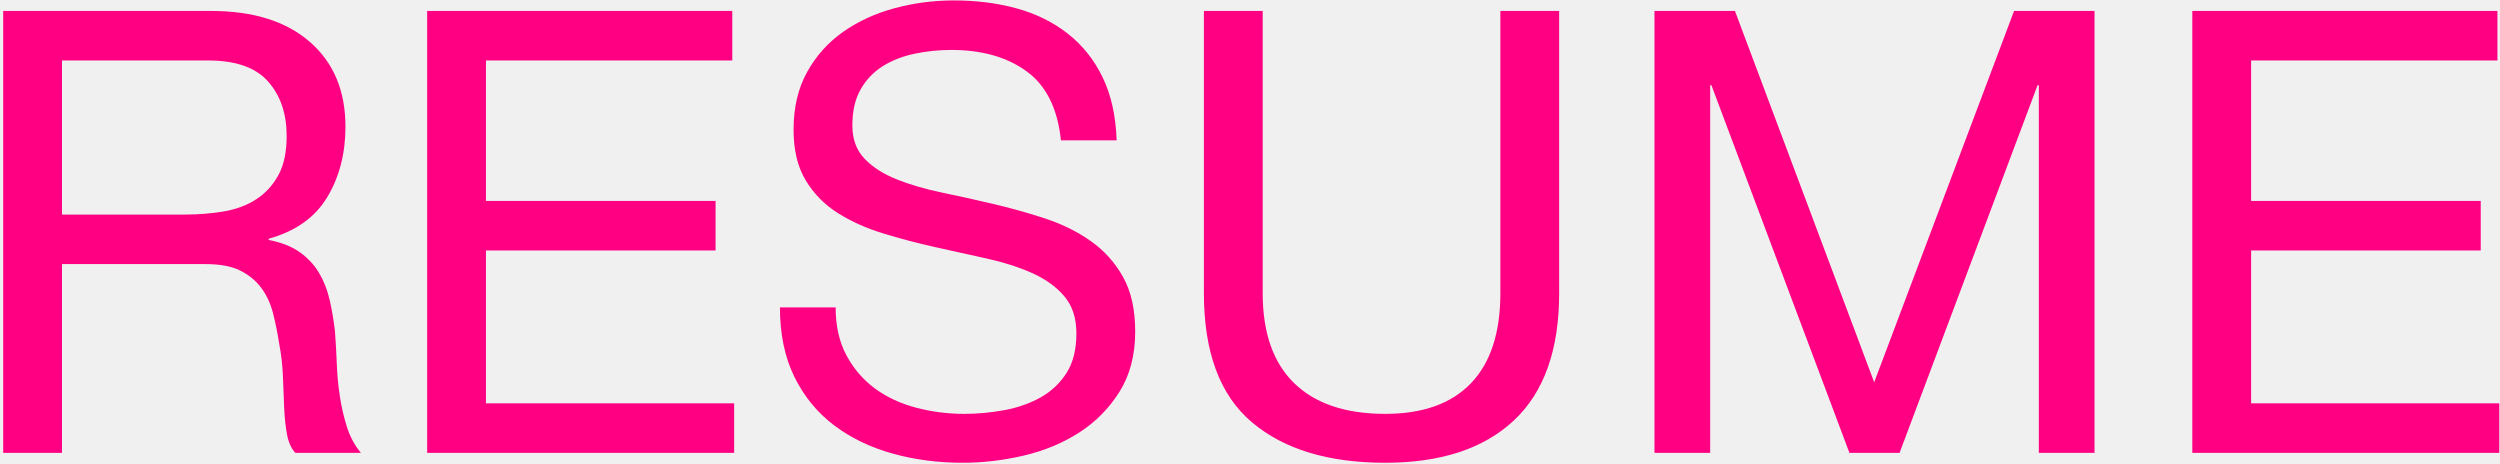
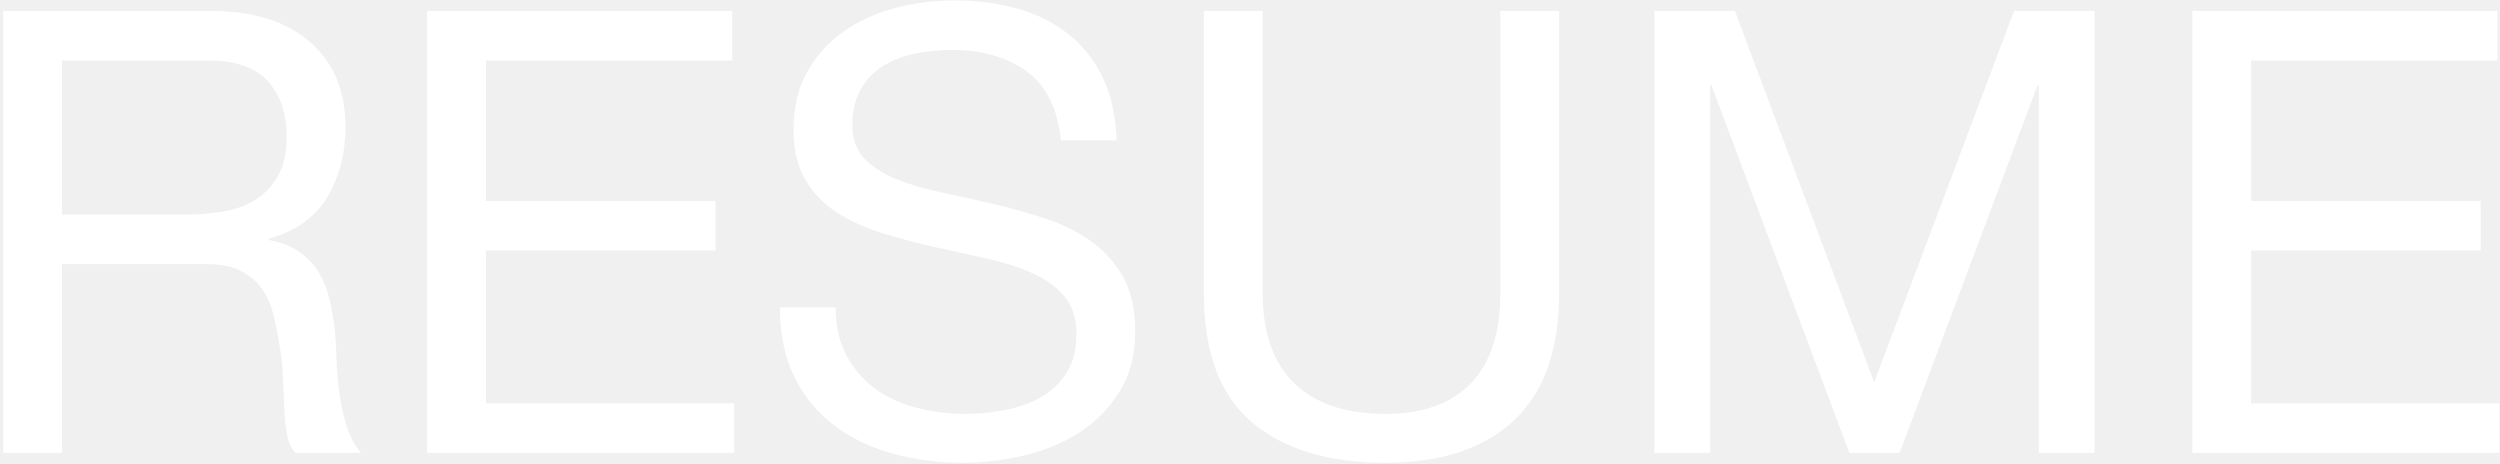
<svg xmlns="http://www.w3.org/2000/svg" width="642px" height="119px" viewBox="0 0 642 119" version="1.1">
  <defs />
  <g id="Page-1" stroke="none" stroke-width="1" fill="none" fill-rule="evenodd">
-     <path d="M0.82,2.812 L54.223,2.812 C65.031,2.812 73.481,5.461 79.574,10.759 C85.667,16.057 88.713,23.315 88.713,32.534 C88.713,39.421 87.15,45.46 84.024,50.653 C80.899,55.845 75.892,59.394 69.005,61.301 L69.005,61.619 C72.289,62.255 74.965,63.315 77.031,64.798 C79.097,66.282 80.74,68.056 81.958,70.123 C83.177,72.189 84.077,74.493 84.66,77.036 C85.243,79.579 85.693,82.228 86.011,84.983 C86.223,87.738 86.382,90.546 86.488,93.407 C86.594,96.268 86.859,99.076 87.283,101.831 C87.707,104.586 88.316,107.208 89.11,109.698 C89.905,112.188 91.097,114.387 92.687,116.294 L75.839,116.294 C74.779,115.129 74.064,113.539 73.693,111.526 C73.323,109.513 73.084,107.261 72.978,104.771 C72.872,102.281 72.766,99.606 72.66,96.745 C72.554,93.884 72.236,91.076 71.707,88.321 C71.283,85.566 70.753,82.944 70.117,80.454 C69.482,77.963 68.475,75.791 67.097,73.937 C65.72,72.083 63.919,70.599 61.694,69.487 C59.468,68.374 56.502,67.818 52.793,67.818 L15.919,67.818 L15.919,116.294 L0.82,116.294 L0.82,2.812 Z M47.389,55.103 C50.886,55.103 54.223,54.838 57.402,54.308 C60.581,53.778 63.362,52.745 65.746,51.209 C68.131,49.672 70.038,47.606 71.468,45.01 C72.899,42.414 73.614,39.05 73.614,34.918 C73.614,29.196 72.025,24.534 68.846,20.931 C65.667,17.328 60.528,15.527 53.429,15.527 L15.919,15.527 L15.919,55.103 L47.389,55.103 Z M109.693,2.812 L188.05,2.812 L188.05,15.527 L124.792,15.527 L124.792,51.606 L183.759,51.606 L183.759,64.321 L124.792,64.321 L124.792,103.579 L188.527,103.579 L188.527,116.294 L109.693,116.294 L109.693,2.812 Z M272.446,36.03 C271.599,27.871 268.658,21.964 263.625,18.308 C258.592,14.653 252.155,12.825 244.314,12.825 C241.135,12.825 238.01,13.143 234.937,13.779 C231.864,14.414 229.136,15.474 226.751,16.958 C224.367,18.441 222.46,20.428 221.03,22.918 C219.599,25.408 218.884,28.507 218.884,32.216 C218.884,35.712 219.917,38.547 221.983,40.719 C224.049,42.891 226.804,44.666 230.248,46.043 C233.692,47.421 237.586,48.56 241.93,49.46 C246.274,50.361 250.698,51.341 255.201,52.401 C259.705,53.46 264.129,54.705 268.473,56.136 C272.817,57.566 276.711,59.5 280.155,61.937 C283.599,64.374 286.353,67.447 288.42,71.156 C290.486,74.864 291.519,79.526 291.519,85.142 C291.519,91.182 290.168,96.347 287.466,100.639 C284.764,104.93 281.294,108.427 277.056,111.129 C272.817,113.831 268.076,115.791 262.831,117.009 C257.586,118.228 252.367,118.837 247.175,118.837 C240.817,118.837 234.804,118.043 229.136,116.453 C223.467,114.864 218.487,112.453 214.195,109.221 C209.904,105.99 206.513,101.857 204.023,96.824 C201.533,91.791 200.288,85.831 200.288,78.944 L214.593,78.944 C214.593,83.712 215.52,87.818 217.374,91.261 C219.228,94.705 221.665,97.539 224.685,99.765 C227.705,101.99 231.228,103.632 235.255,104.692 C239.281,105.751 243.413,106.281 247.652,106.281 C251.043,106.281 254.46,105.963 257.903,105.327 C261.347,104.692 264.446,103.606 267.201,102.069 C269.956,100.533 272.181,98.44 273.877,95.791 C275.572,93.142 276.42,89.751 276.42,85.619 C276.42,81.699 275.387,78.52 273.32,76.083 C271.254,73.646 268.499,71.659 265.056,70.123 C261.612,68.586 257.718,67.341 253.374,66.387 C249.029,65.434 244.606,64.454 240.102,63.447 C235.599,62.44 231.175,61.275 226.831,59.95 C222.487,58.626 218.593,56.878 215.149,54.705 C211.705,52.533 208.95,49.725 206.884,46.282 C204.818,42.838 203.785,38.52 203.785,33.328 C203.785,27.606 204.95,22.653 207.281,18.467 C209.613,14.282 212.712,10.838 216.579,8.136 C220.447,5.434 224.844,3.421 229.771,2.097 C234.698,0.772 239.758,0.11 244.95,0.11 C250.778,0.11 256.182,0.799 261.162,2.176 C266.142,3.554 270.513,5.726 274.274,8.693 C278.036,11.66 281.003,15.395 283.175,19.898 C285.347,24.401 286.539,29.779 286.751,36.03 L272.446,36.03 Z M400.392,75.288 C400.392,89.805 396.525,100.692 388.79,107.95 C381.054,115.208 370.035,118.837 355.73,118.837 C341.108,118.837 329.691,115.367 321.479,108.427 C313.267,101.486 309.161,90.44 309.161,75.288 L309.161,2.812 L324.26,2.812 L324.26,75.288 C324.26,85.46 326.962,93.169 332.366,98.414 C337.77,103.659 345.558,106.281 355.73,106.281 C365.373,106.281 372.71,103.659 377.743,98.414 C382.776,93.169 385.293,85.46 385.293,75.288 L385.293,2.812 L400.392,2.812 L400.392,75.288 Z M424.869,2.812 L445.531,2.812 L481.292,98.175 L517.212,2.812 L537.874,2.812 L537.874,116.294 L523.57,116.294 L523.57,21.885 L523.252,21.885 L487.808,116.294 L474.934,116.294 L439.491,21.885 L439.173,21.885 L439.173,116.294 L424.869,116.294 L424.869,2.812 Z M562.986,2.812 L641.343,2.812 L641.343,15.527 L578.086,15.527 L578.086,51.606 L637.052,51.606 L637.052,64.321 L578.086,64.321 L578.086,103.579 L641.82,103.579 L641.82,116.294 L562.986,116.294 L562.986,2.812 Z" id="RESUME-Copy" fill="#FF0083" />
+     <path d="M0.82,2.812 L54.223,2.812 C65.031,2.812 73.481,5.461 79.574,10.759 C85.667,16.057 88.713,23.315 88.713,32.534 C88.713,39.421 87.15,45.46 84.024,50.653 C80.899,55.845 75.892,59.394 69.005,61.301 L69.005,61.619 C72.289,62.255 74.965,63.315 77.031,64.798 C79.097,66.282 80.74,68.056 81.958,70.123 C83.177,72.189 84.077,74.493 84.66,77.036 C85.243,79.579 85.693,82.228 86.011,84.983 C86.223,87.738 86.382,90.546 86.488,93.407 C86.594,96.268 86.859,99.076 87.283,101.831 C87.707,104.586 88.316,107.208 89.11,109.698 C89.905,112.188 91.097,114.387 92.687,116.294 L75.839,116.294 C74.779,115.129 74.064,113.539 73.693,111.526 C73.323,109.513 73.084,107.261 72.978,104.771 C72.872,102.281 72.766,99.606 72.66,96.745 C72.554,93.884 72.236,91.076 71.707,88.321 C71.283,85.566 70.753,82.944 70.117,80.454 C69.482,77.963 68.475,75.791 67.097,73.937 C65.72,72.083 63.919,70.599 61.694,69.487 C59.468,68.374 56.502,67.818 52.793,67.818 L15.919,67.818 L15.919,116.294 L0.82,116.294 L0.82,2.812 Z M47.389,55.103 C50.886,55.103 54.223,54.838 57.402,54.308 C60.581,53.778 63.362,52.745 65.746,51.209 C68.131,49.672 70.038,47.606 71.468,45.01 C72.899,42.414 73.614,39.05 73.614,34.918 C73.614,29.196 72.025,24.534 68.846,20.931 C65.667,17.328 60.528,15.527 53.429,15.527 L15.919,15.527 L15.919,55.103 L47.389,55.103 Z M109.693,2.812 L188.05,2.812 L188.05,15.527 L124.792,15.527 L124.792,51.606 L183.759,51.606 L183.759,64.321 L124.792,64.321 L124.792,103.579 L188.527,103.579 L188.527,116.294 L109.693,116.294 L109.693,2.812 Z M272.446,36.03 C271.599,27.871 268.658,21.964 263.625,18.308 C258.592,14.653 252.155,12.825 244.314,12.825 C241.135,12.825 238.01,13.143 234.937,13.779 C231.864,14.414 229.136,15.474 226.751,16.958 C224.367,18.441 222.46,20.428 221.03,22.918 C219.599,25.408 218.884,28.507 218.884,32.216 C218.884,35.712 219.917,38.547 221.983,40.719 C224.049,42.891 226.804,44.666 230.248,46.043 C233.692,47.421 237.586,48.56 241.93,49.46 C246.274,50.361 250.698,51.341 255.201,52.401 C259.705,53.46 264.129,54.705 268.473,56.136 C272.817,57.566 276.711,59.5 280.155,61.937 C283.599,64.374 286.353,67.447 288.42,71.156 C290.486,74.864 291.519,79.526 291.519,85.142 C291.519,91.182 290.168,96.347 287.466,100.639 C284.764,104.93 281.294,108.427 277.056,111.129 C272.817,113.831 268.076,115.791 262.831,117.009 C257.586,118.228 252.367,118.837 247.175,118.837 C240.817,118.837 234.804,118.043 229.136,116.453 C223.467,114.864 218.487,112.453 214.195,109.221 C209.904,105.99 206.513,101.857 204.023,96.824 C201.533,91.791 200.288,85.831 200.288,78.944 L214.593,78.944 C214.593,83.712 215.52,87.818 217.374,91.261 C219.228,94.705 221.665,97.539 224.685,99.765 C227.705,101.99 231.228,103.632 235.255,104.692 C239.281,105.751 243.413,106.281 247.652,106.281 C251.043,106.281 254.46,105.963 257.903,105.327 C261.347,104.692 264.446,103.606 267.201,102.069 C269.956,100.533 272.181,98.44 273.877,95.791 C275.572,93.142 276.42,89.751 276.42,85.619 C276.42,81.699 275.387,78.52 273.32,76.083 C271.254,73.646 268.499,71.659 265.056,70.123 C261.612,68.586 257.718,67.341 253.374,66.387 C249.029,65.434 244.606,64.454 240.102,63.447 C235.599,62.44 231.175,61.275 226.831,59.95 C222.487,58.626 218.593,56.878 215.149,54.705 C211.705,52.533 208.95,49.725 206.884,46.282 C204.818,42.838 203.785,38.52 203.785,33.328 C203.785,27.606 204.95,22.653 207.281,18.467 C209.613,14.282 212.712,10.838 216.579,8.136 C220.447,5.434 224.844,3.421 229.771,2.097 C234.698,0.772 239.758,0.11 244.95,0.11 C250.778,0.11 256.182,0.799 261.162,2.176 C266.142,3.554 270.513,5.726 274.274,8.693 C278.036,11.66 281.003,15.395 283.175,19.898 C285.347,24.401 286.539,29.779 286.751,36.03 L272.446,36.03 Z M400.392,75.288 C400.392,89.805 396.525,100.692 388.79,107.95 C381.054,115.208 370.035,118.837 355.73,118.837 C341.108,118.837 329.691,115.367 321.479,108.427 C313.267,101.486 309.161,90.44 309.161,75.288 L309.161,2.812 L324.26,2.812 L324.26,75.288 C324.26,85.46 326.962,93.169 332.366,98.414 C337.77,103.659 345.558,106.281 355.73,106.281 C365.373,106.281 372.71,103.659 377.743,98.414 C382.776,93.169 385.293,85.46 385.293,75.288 L385.293,2.812 L400.392,2.812 L400.392,75.288 Z M424.869,2.812 L445.531,2.812 L481.292,98.175 L517.212,2.812 L537.874,2.812 L537.874,116.294 L523.57,116.294 L523.57,21.885 L523.252,21.885 L487.808,116.294 L474.934,116.294 L439.491,21.885 L439.173,21.885 L439.173,116.294 L424.869,116.294 L424.869,2.812 Z M562.986,2.812 L641.343,2.812 L641.343,15.527 L578.086,15.527 L578.086,51.606 L637.052,51.606 L637.052,64.321 L578.086,64.321 L578.086,103.579 L641.82,103.579 L641.82,116.294 L562.986,116.294 L562.986,2.812 Z" id="RESUME-Copy" fill="#FFFFFF" fill-rule="nonzero" />
  </g>
</svg>
